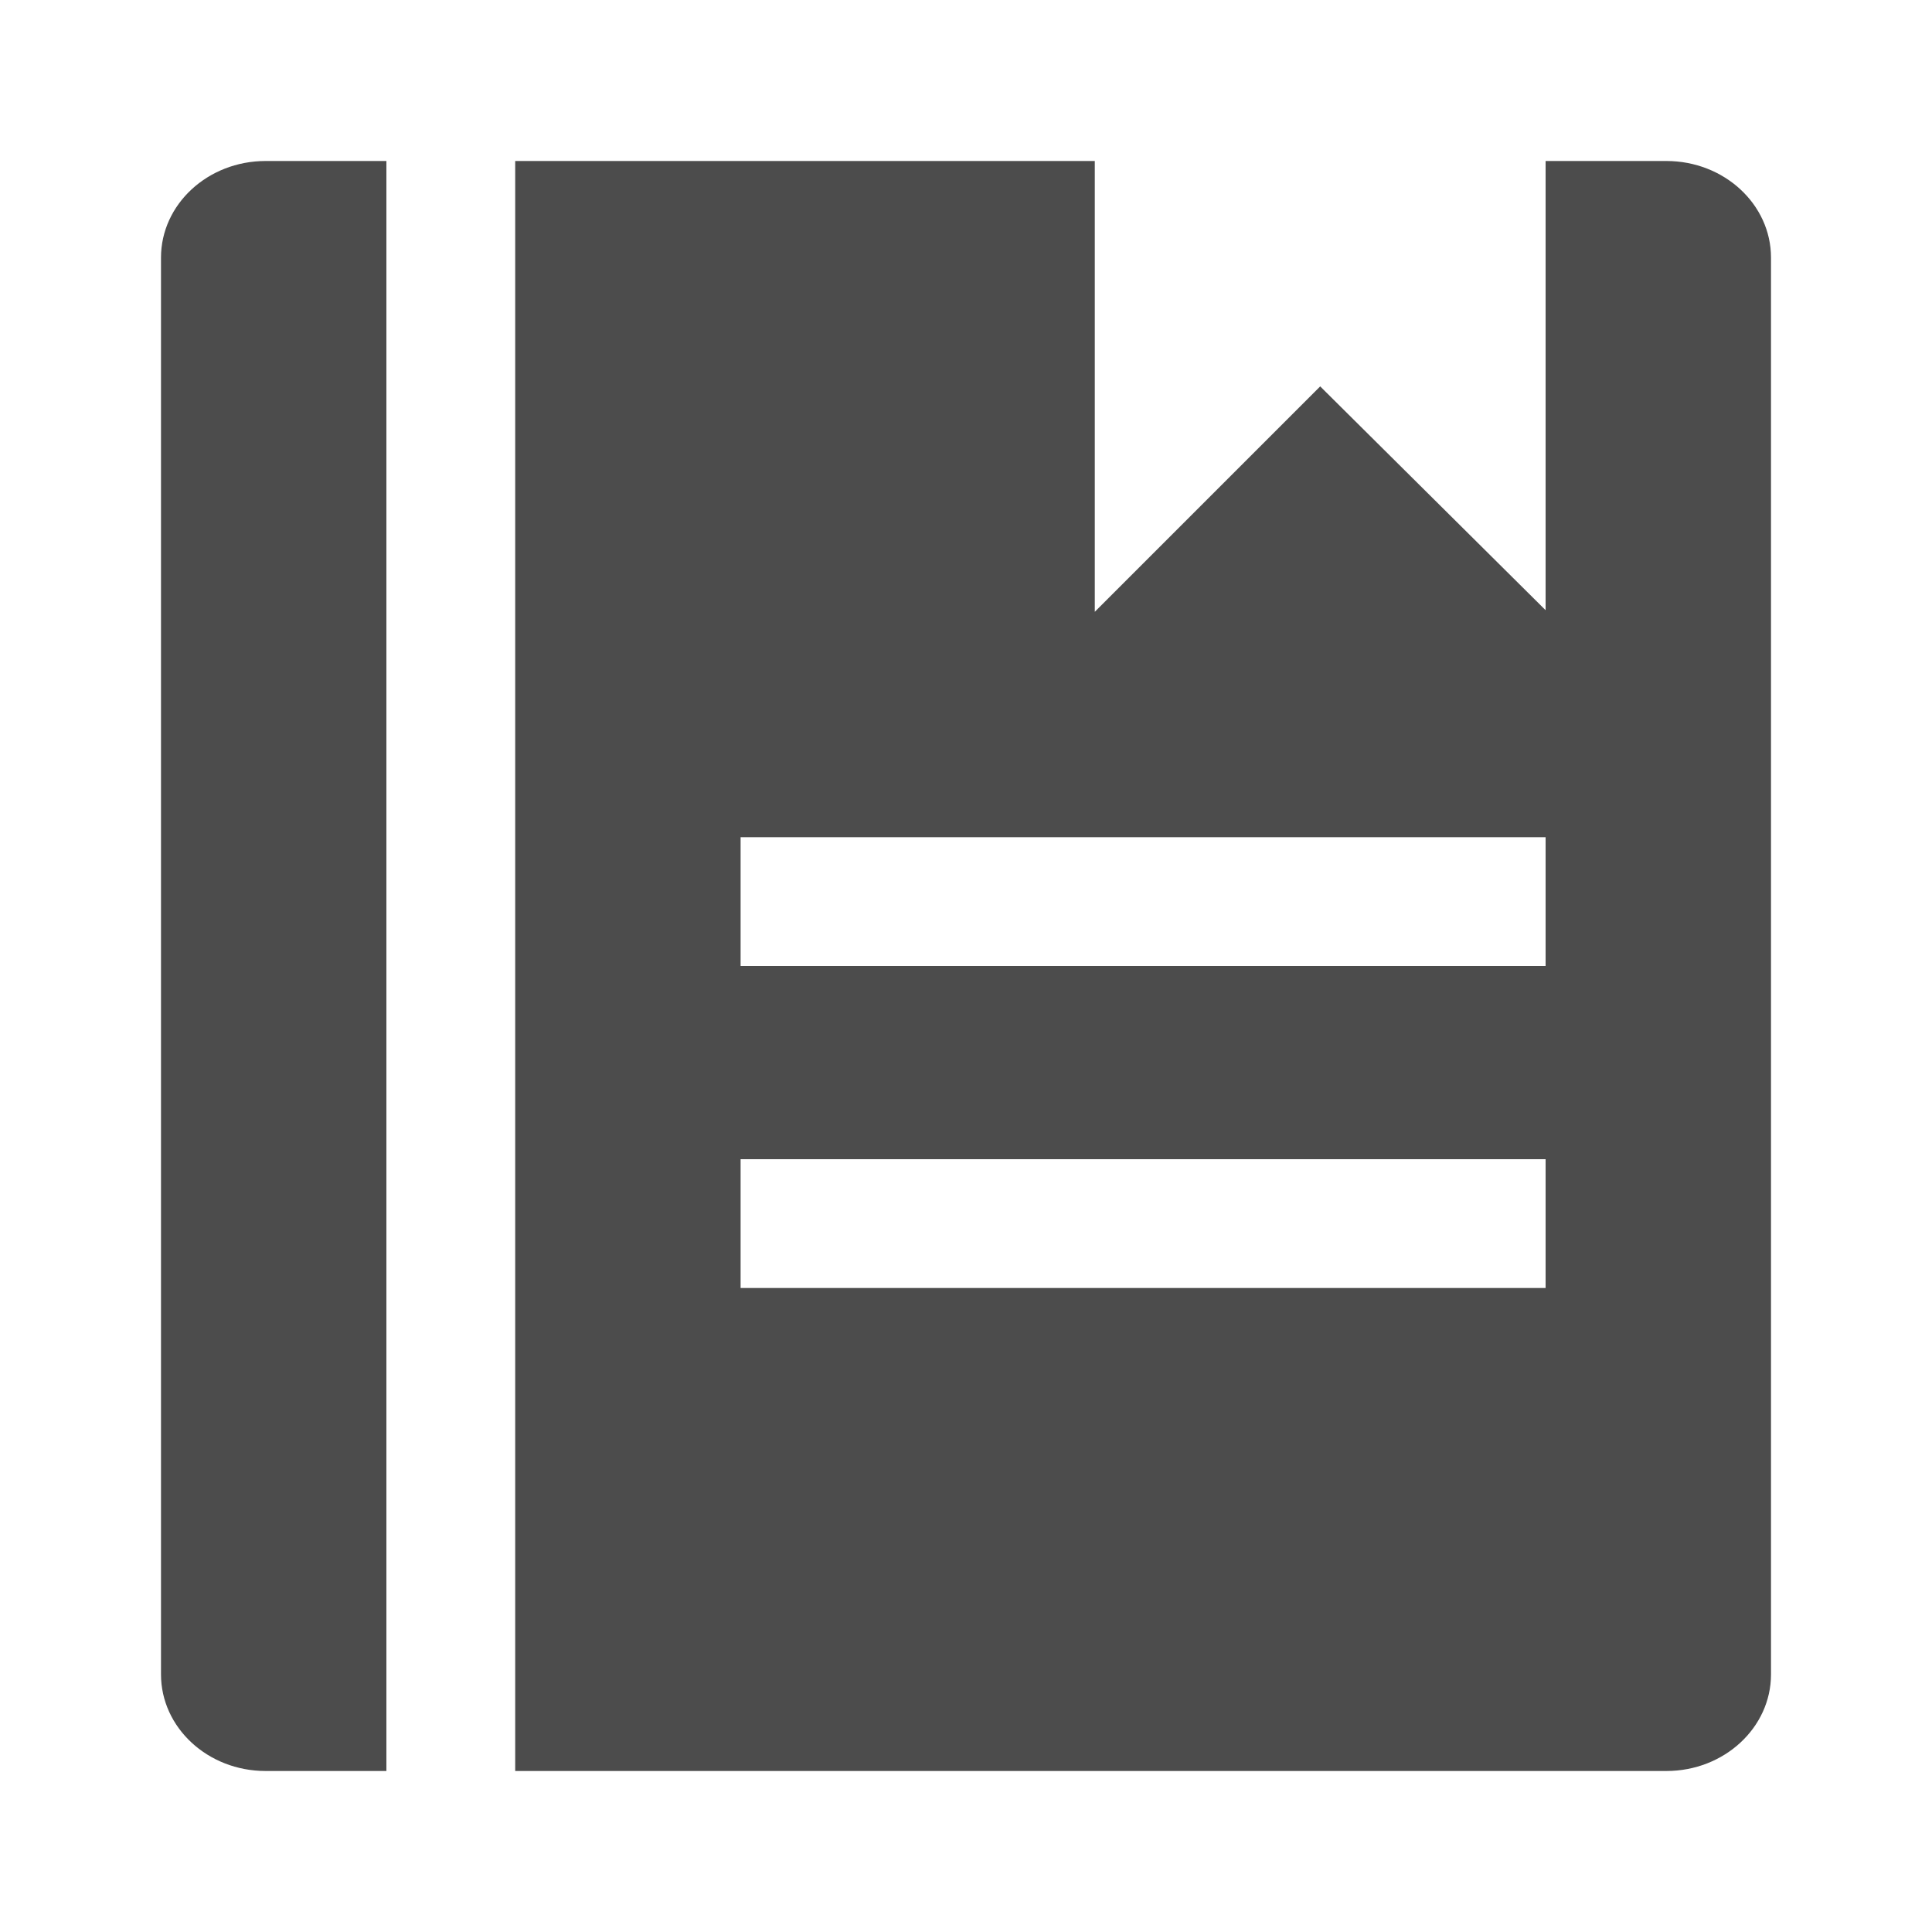
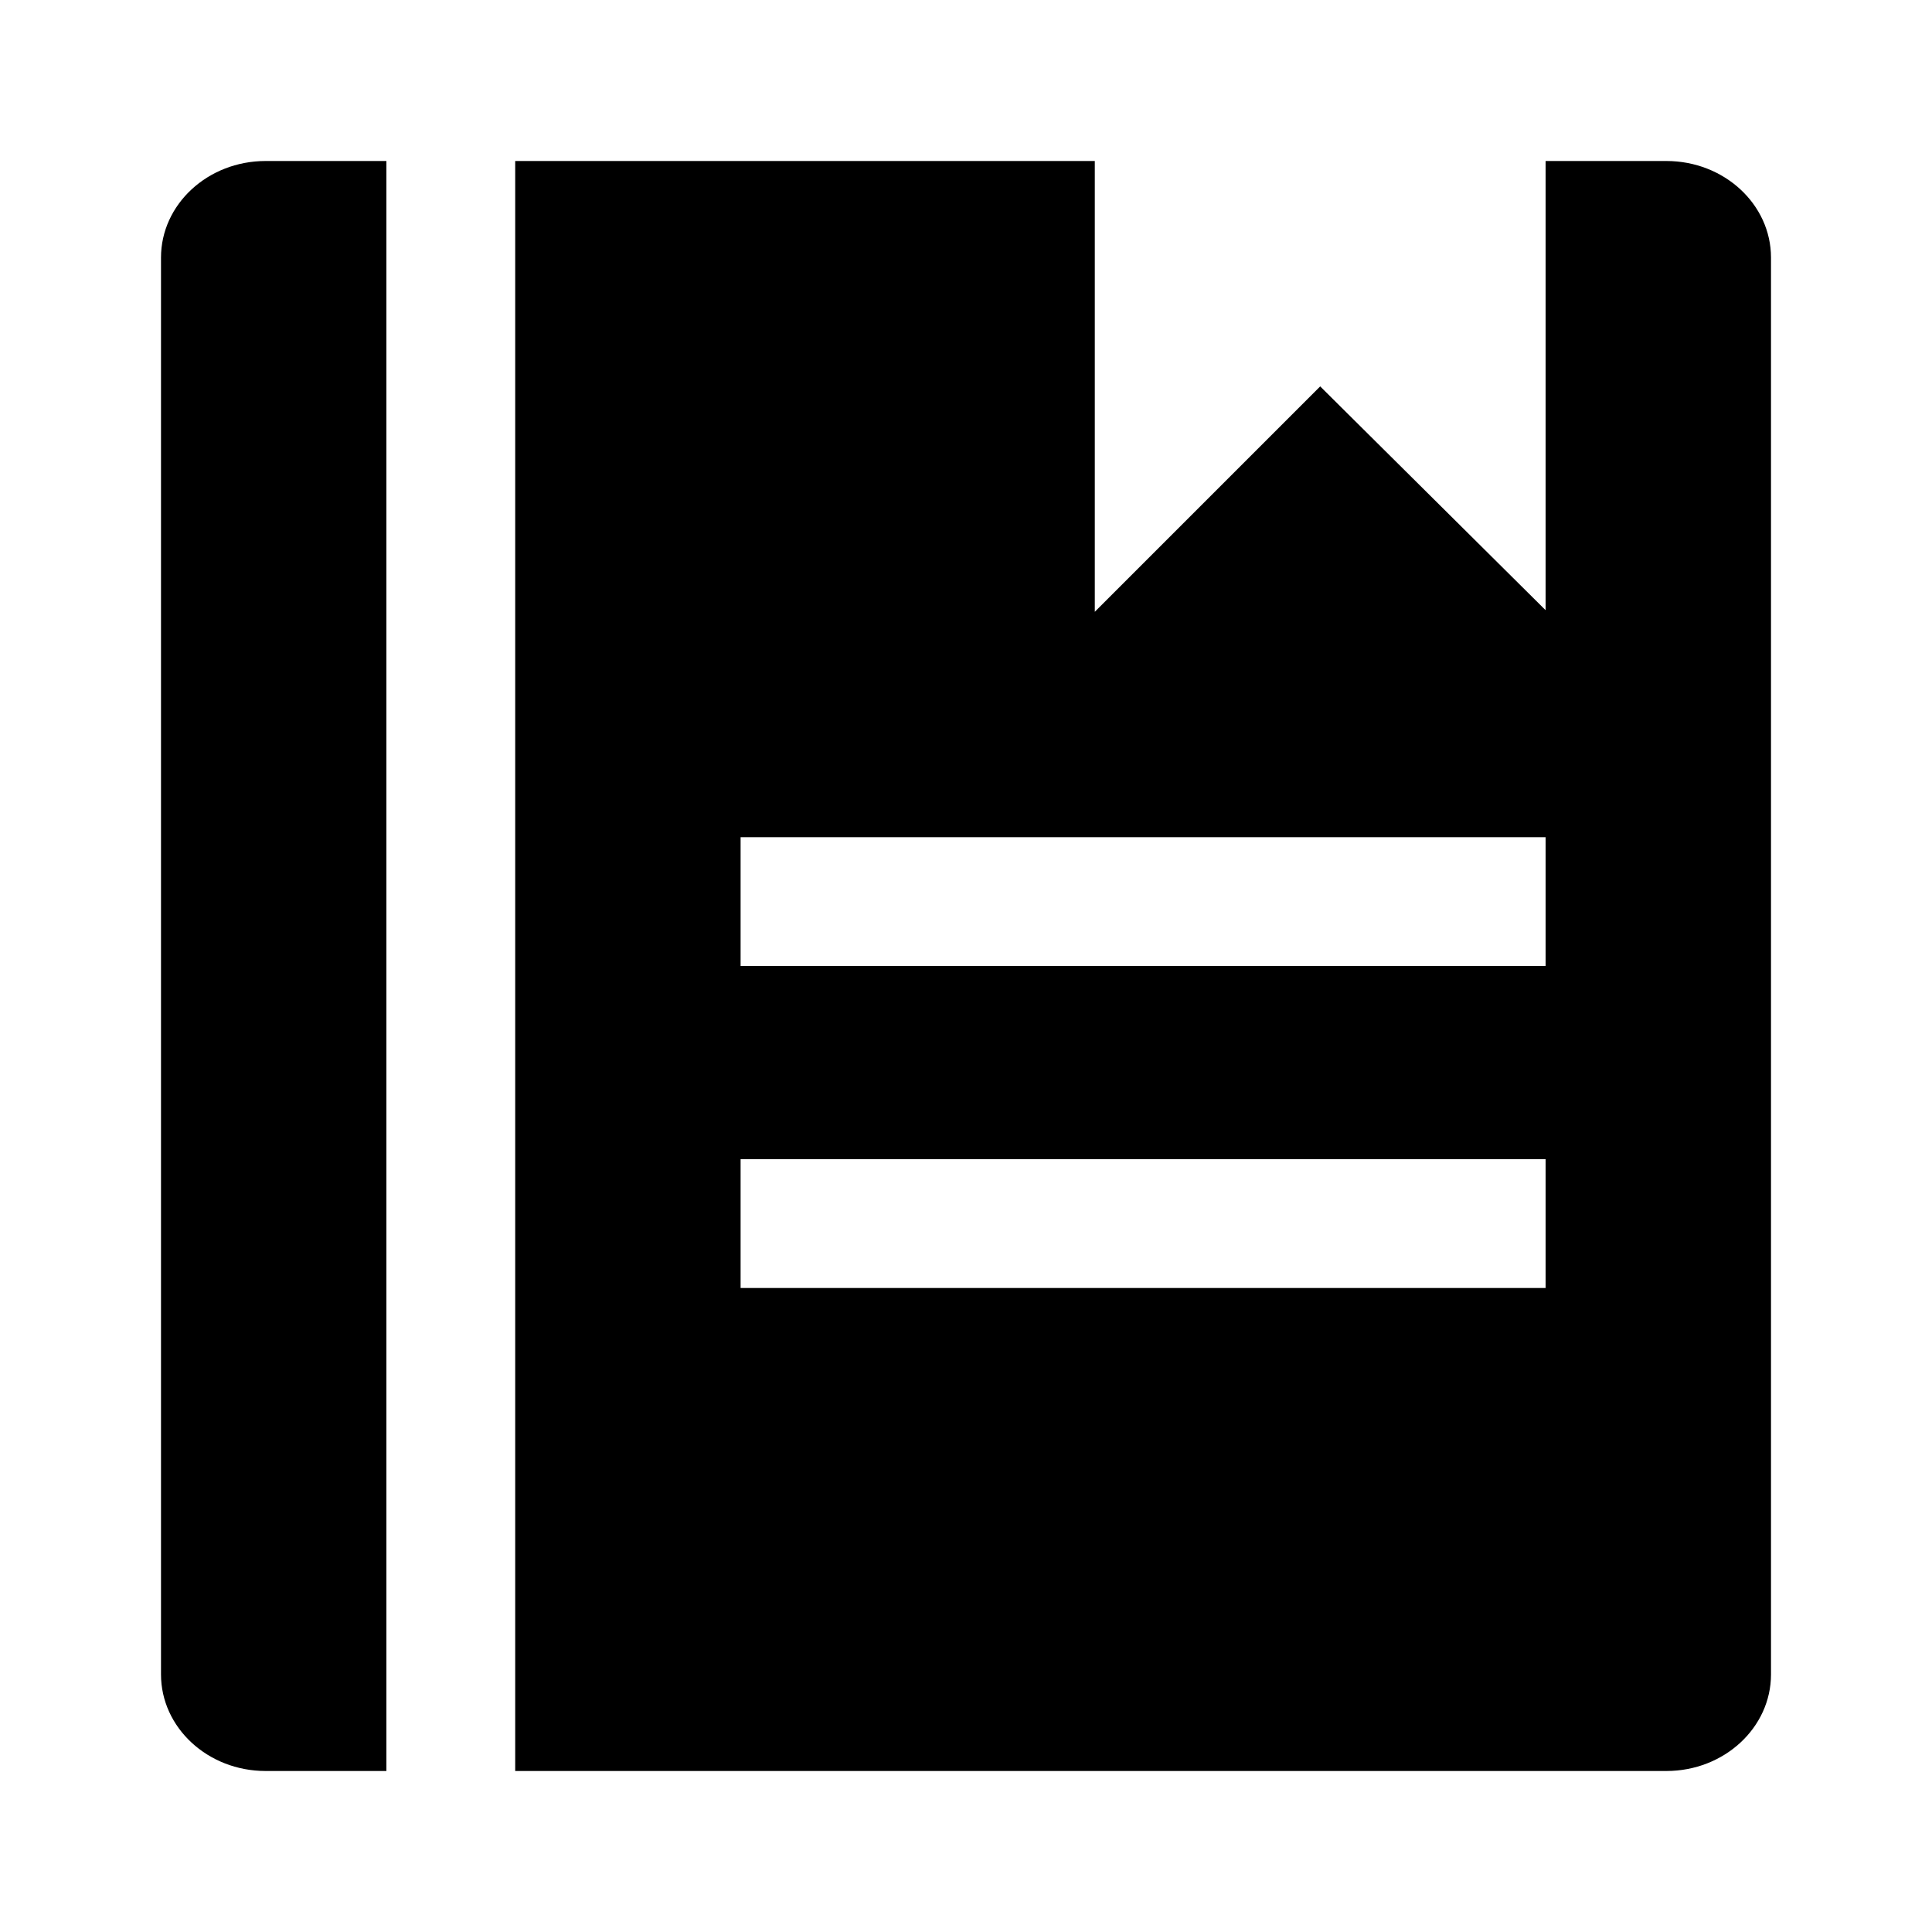
<svg xmlns="http://www.w3.org/2000/svg" class="icon" style="width: 1em;height: 1em;vertical-align: middle;fill: currentColor;overflow: hidden;" viewBox="0 0 1024 1024" version="1.1" p-id="6184">
-   <path d="M204.8 85.333H140.8c-30.72 0-55.467 23.04-55.467 51.2v750.933c0 28.16 24.747 51.2 55.467 51.2h64V85.333zM883.2 85.333h-64v238.08L699.733 204.8l-119.467 119.467V85.333H273.067v853.333h610.133c30.72 0 55.467-23.04 55.467-51.2V136.533c0-28.16-24.747-51.2-55.467-51.2z m-64 597.333H392.533v-68.267h426.667v68.267z m0-170.667H392.533v-68.267h426.667v68.267z" fill="#4C4C4C" p-id="6185" />
+   <path d="M204.8 85.333H140.8c-30.72 0-55.467 23.04-55.467 51.2v750.933c0 28.16 24.747 51.2 55.467 51.2h64V85.333zM883.2 85.333h-64v238.08L699.733 204.8l-119.467 119.467V85.333H273.067v853.333h610.133c30.72 0 55.467-23.04 55.467-51.2V136.533c0-28.16-24.747-51.2-55.467-51.2z m-64 597.333H392.533v-68.267h426.667v68.267z m0-170.667H392.533v-68.267h426.667v68.267z" fill="" p-id="6185" />
</svg>
